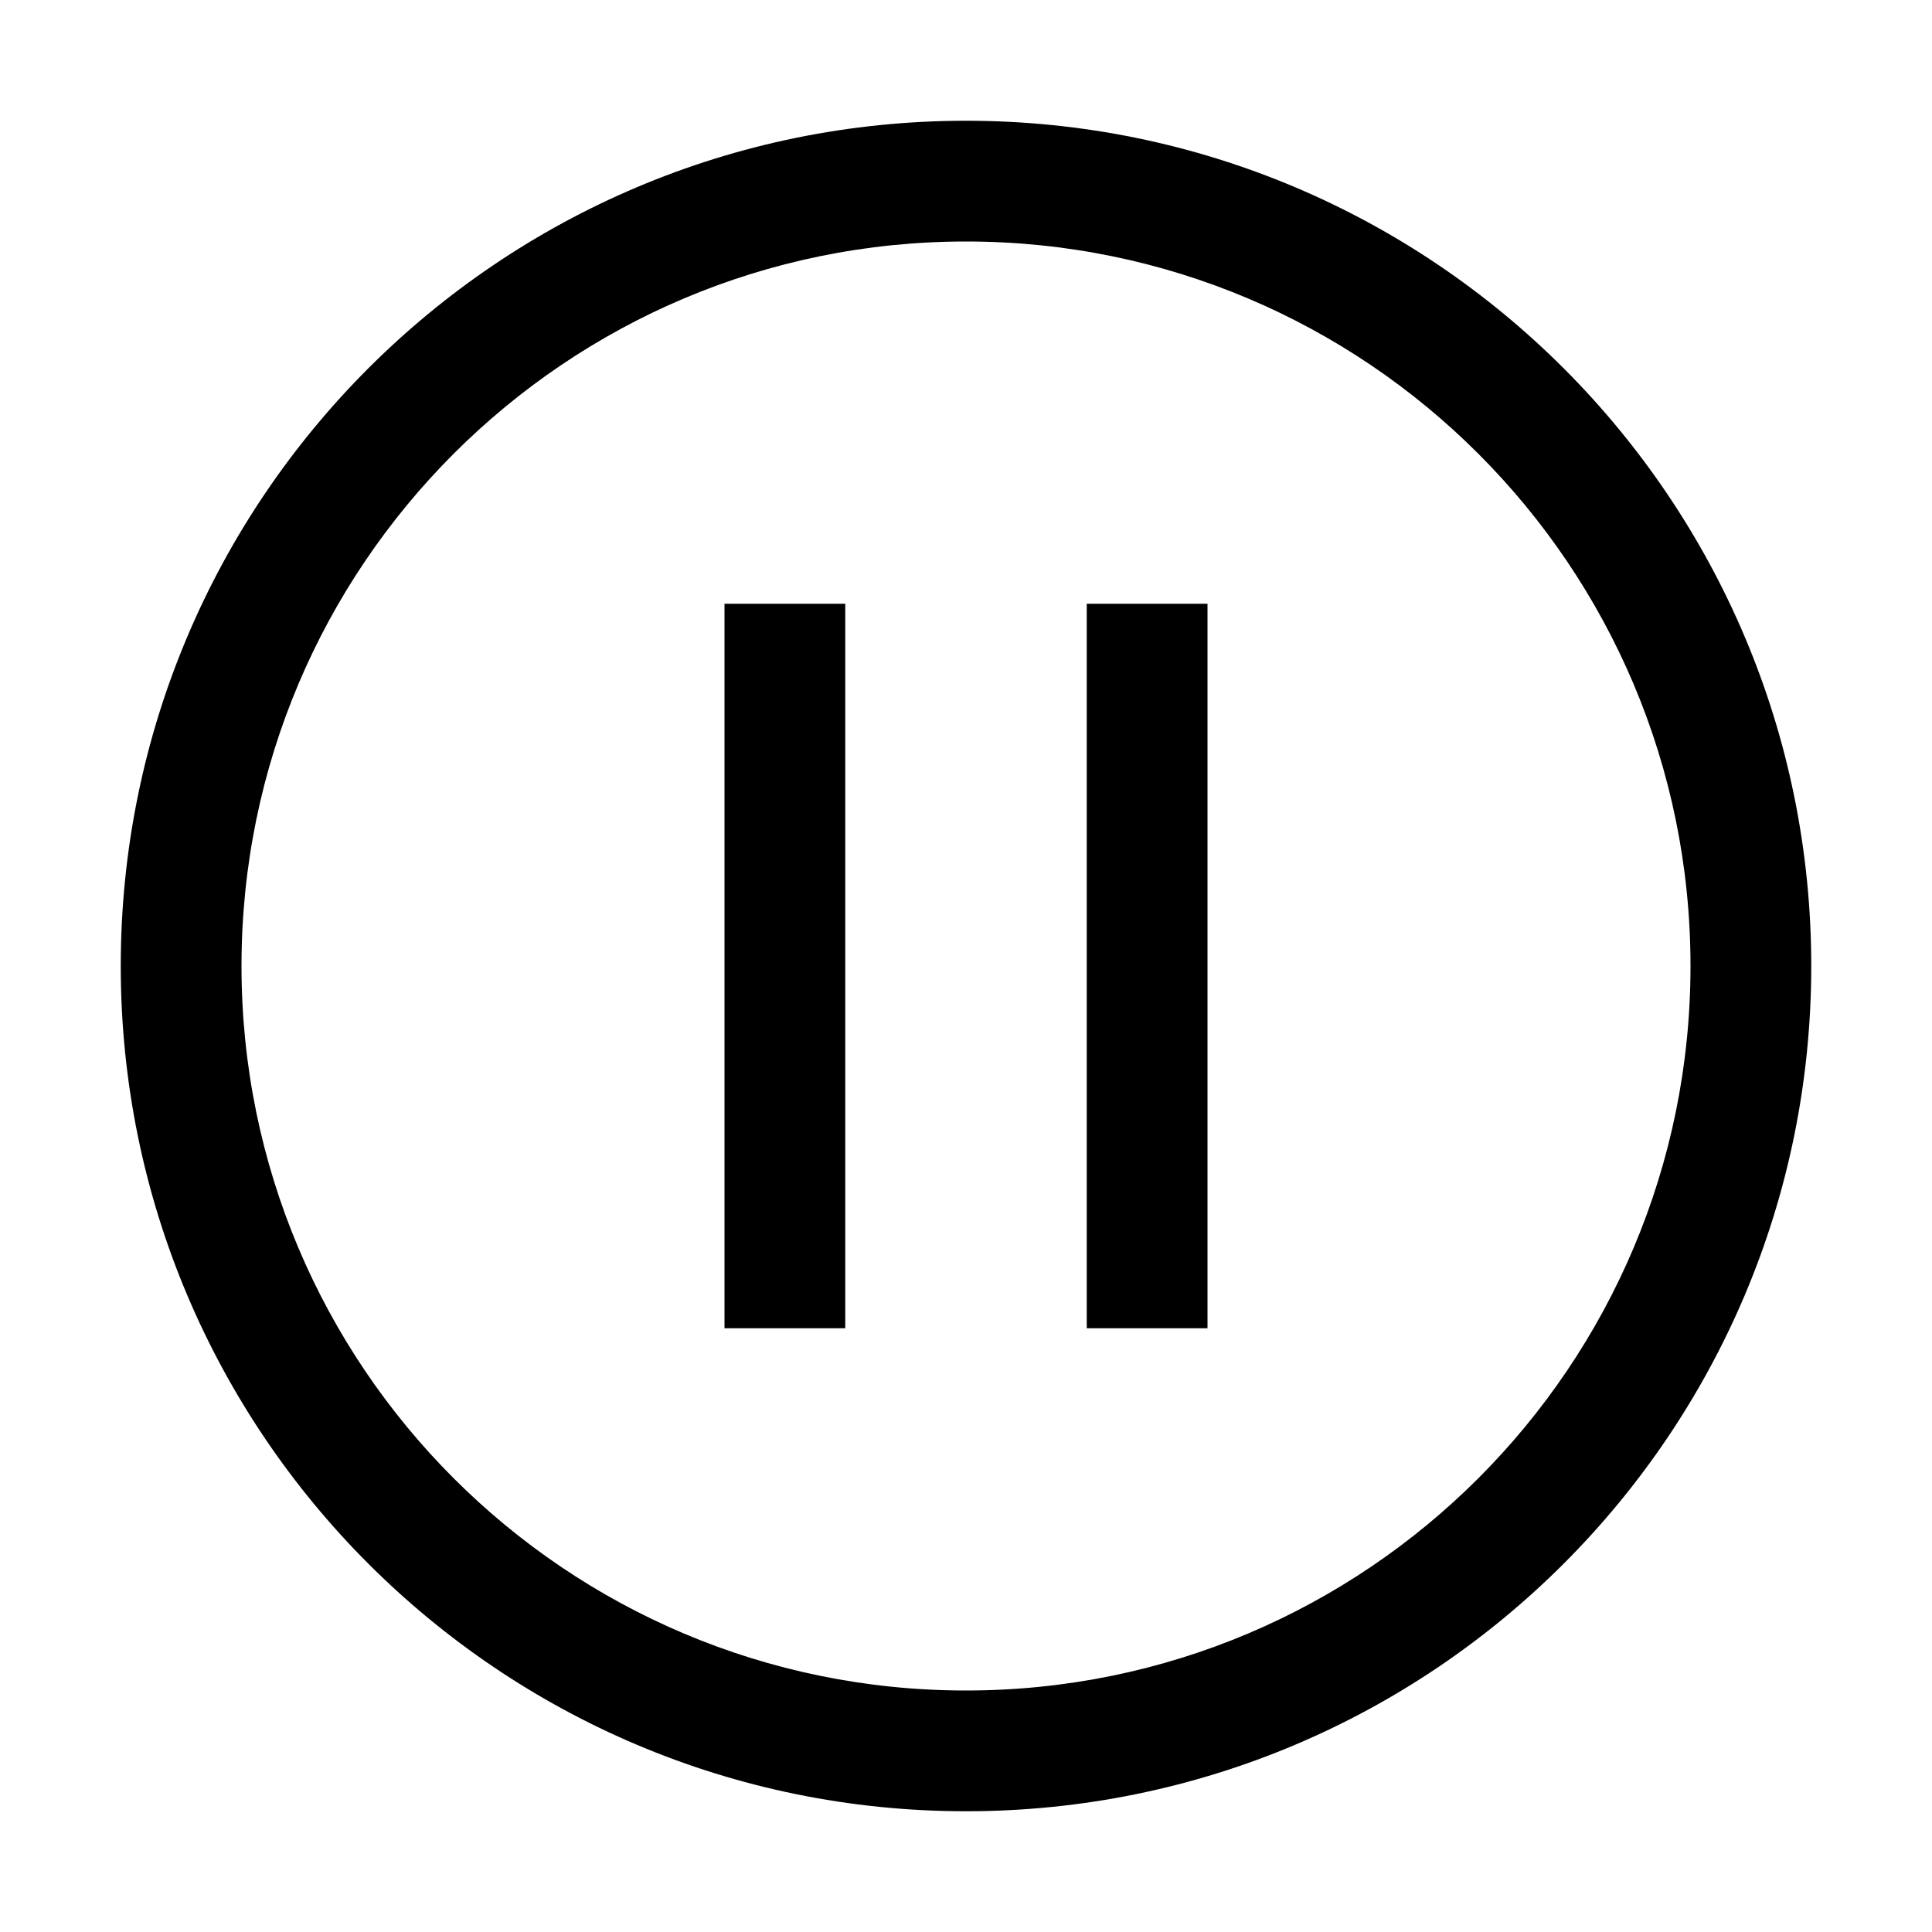
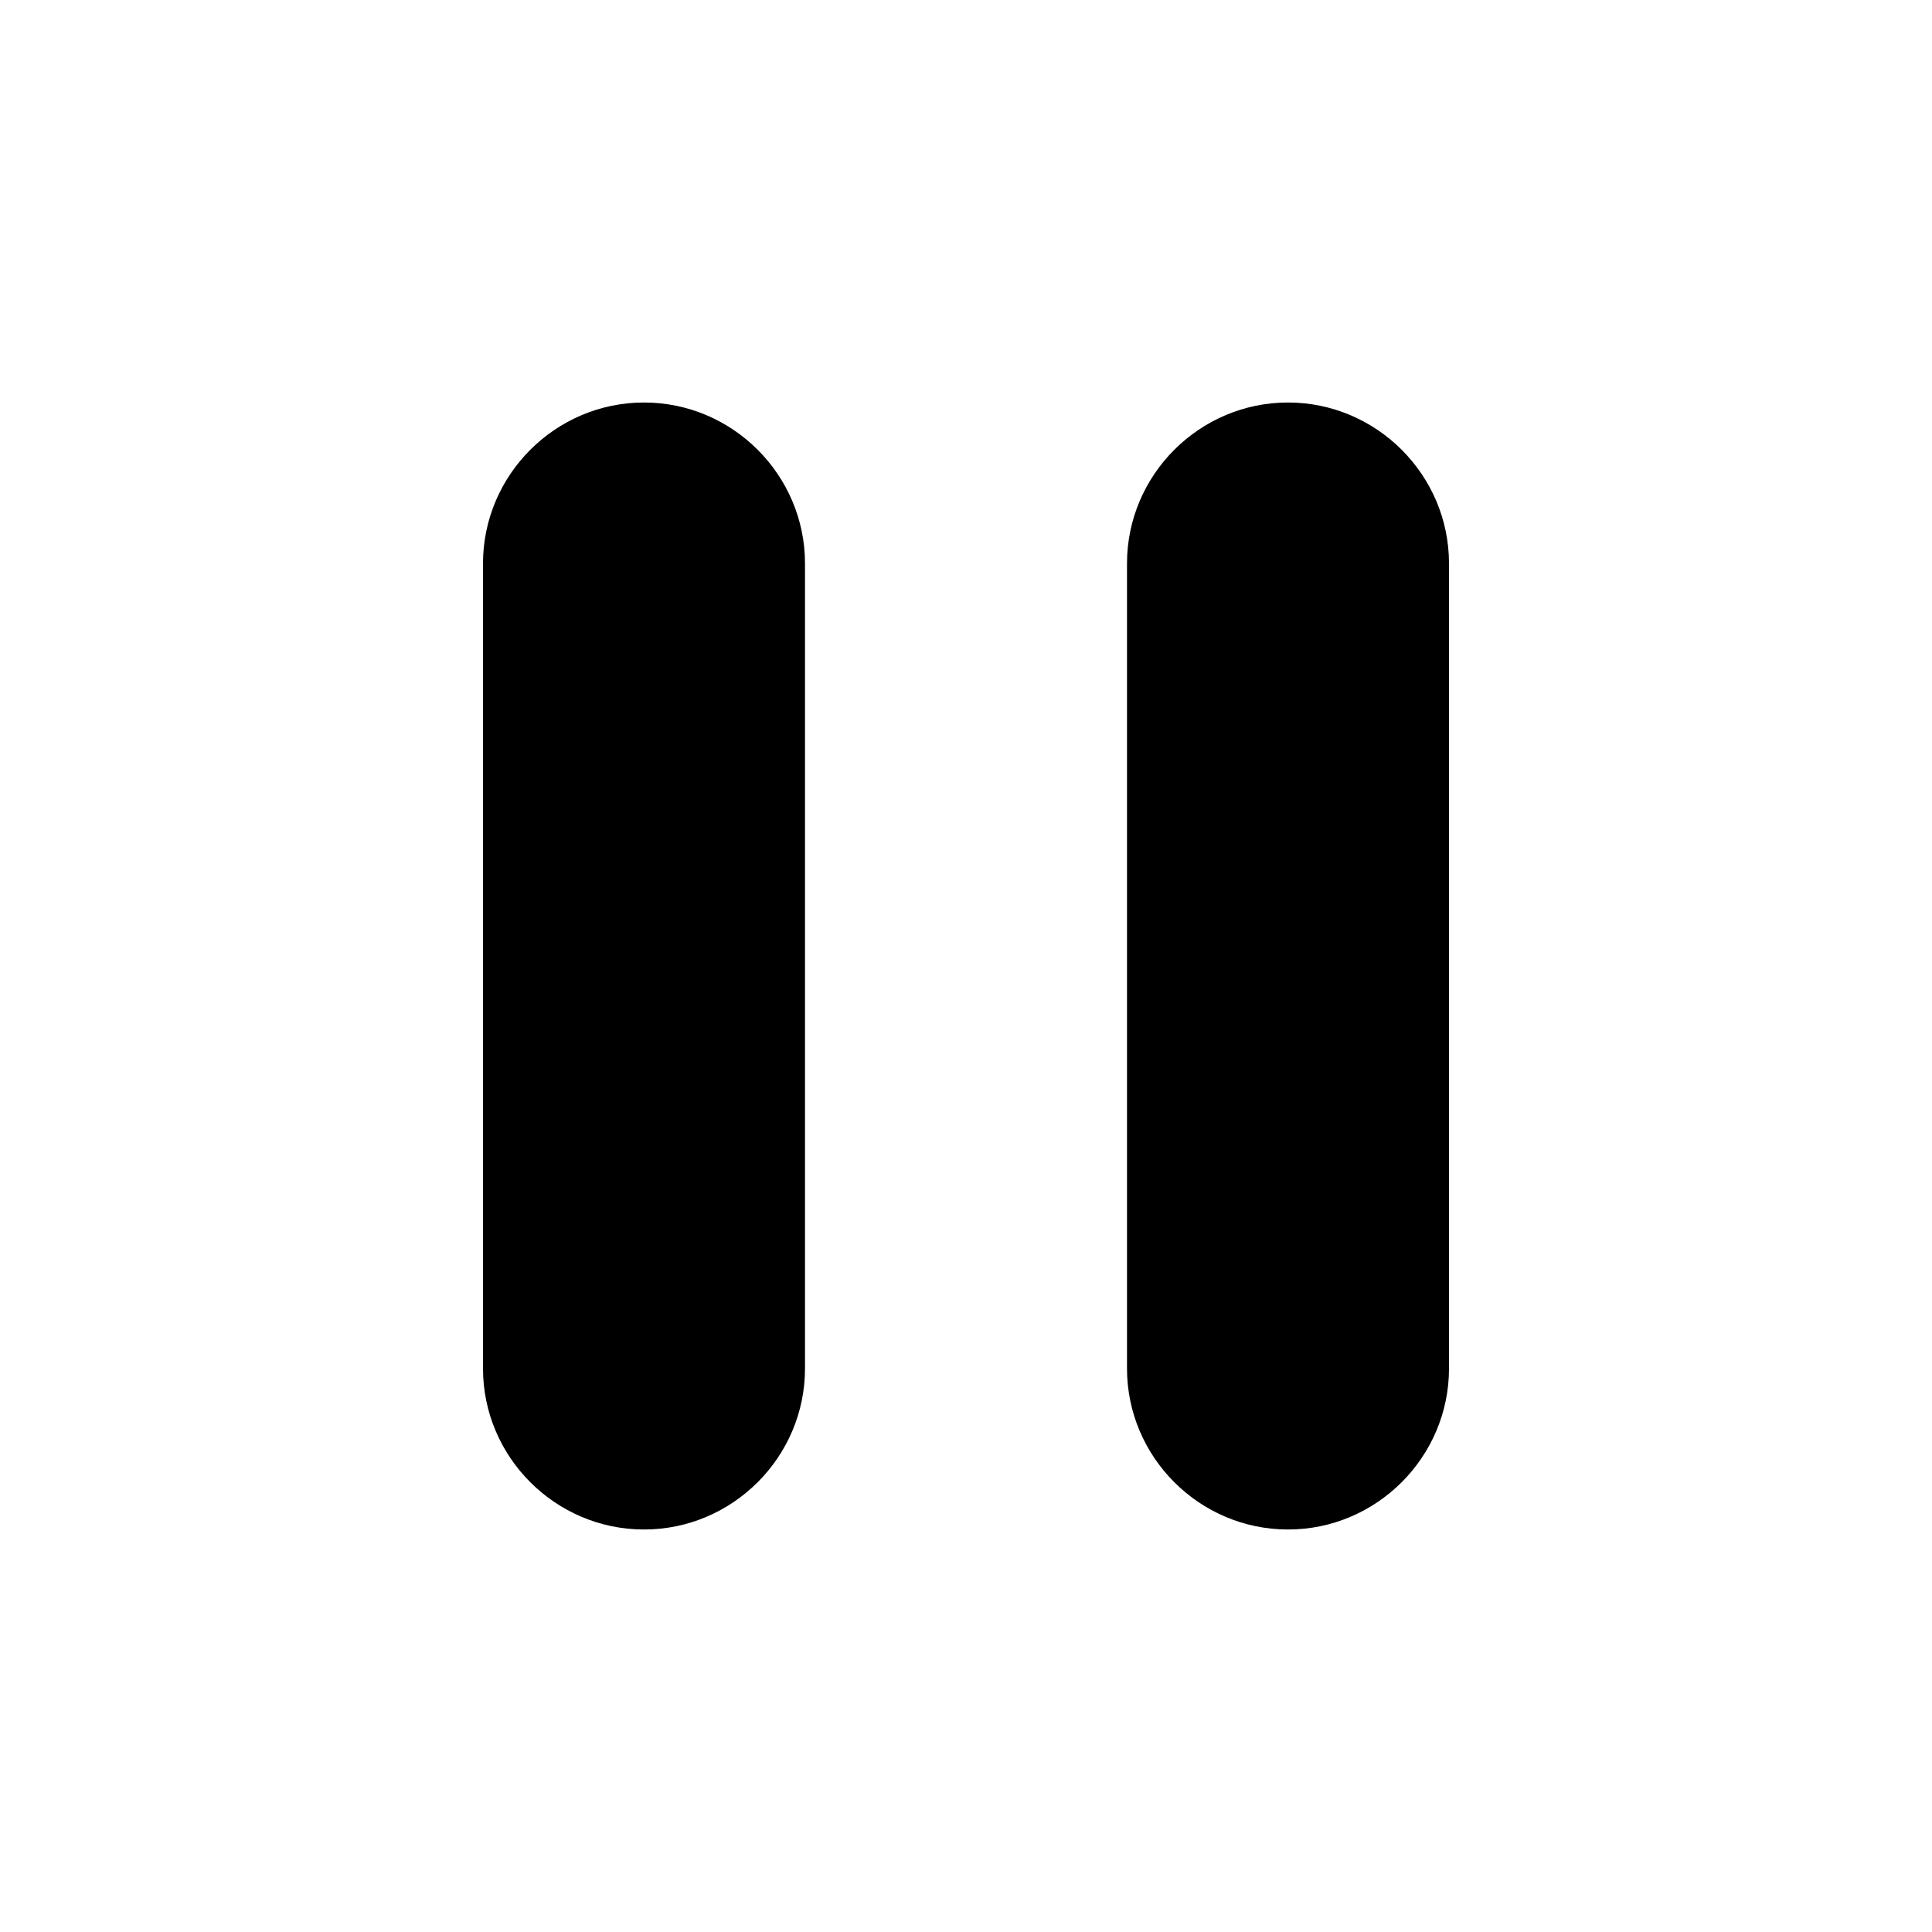
- <svg xmlns="http://www.w3.org/2000/svg" width="32" height="32" viewBox="0 0 32 32">
-   <path fill="currentColor" d="M14 10h-2v12h2zm6 0h-2v12h2z" />
-   <path fill="currentColor" d="M16 4A12 12 0 1 1 4 16A12 12 0 0 1 16 4m0-2a14 14 0 1 0 14 14A14 14 0 0 0 16 2" />
+ <svg xmlns="http://www.w3.org/2000/svg" width="36" height="36" viewBox="0 0 24 24">
+   <path fill="currentColor" d="M8 19c1.1 0 2-.9 2-2V7c0-1.1-.9-2-2-2s-2 .9-2 2v10c0 1.1.9 2 2 2m6-12v10c0 1.1.9 2 2 2s2-.9 2-2V7c0-1.1-.9-2-2-2s-2 .9-2 2" />
</svg>
